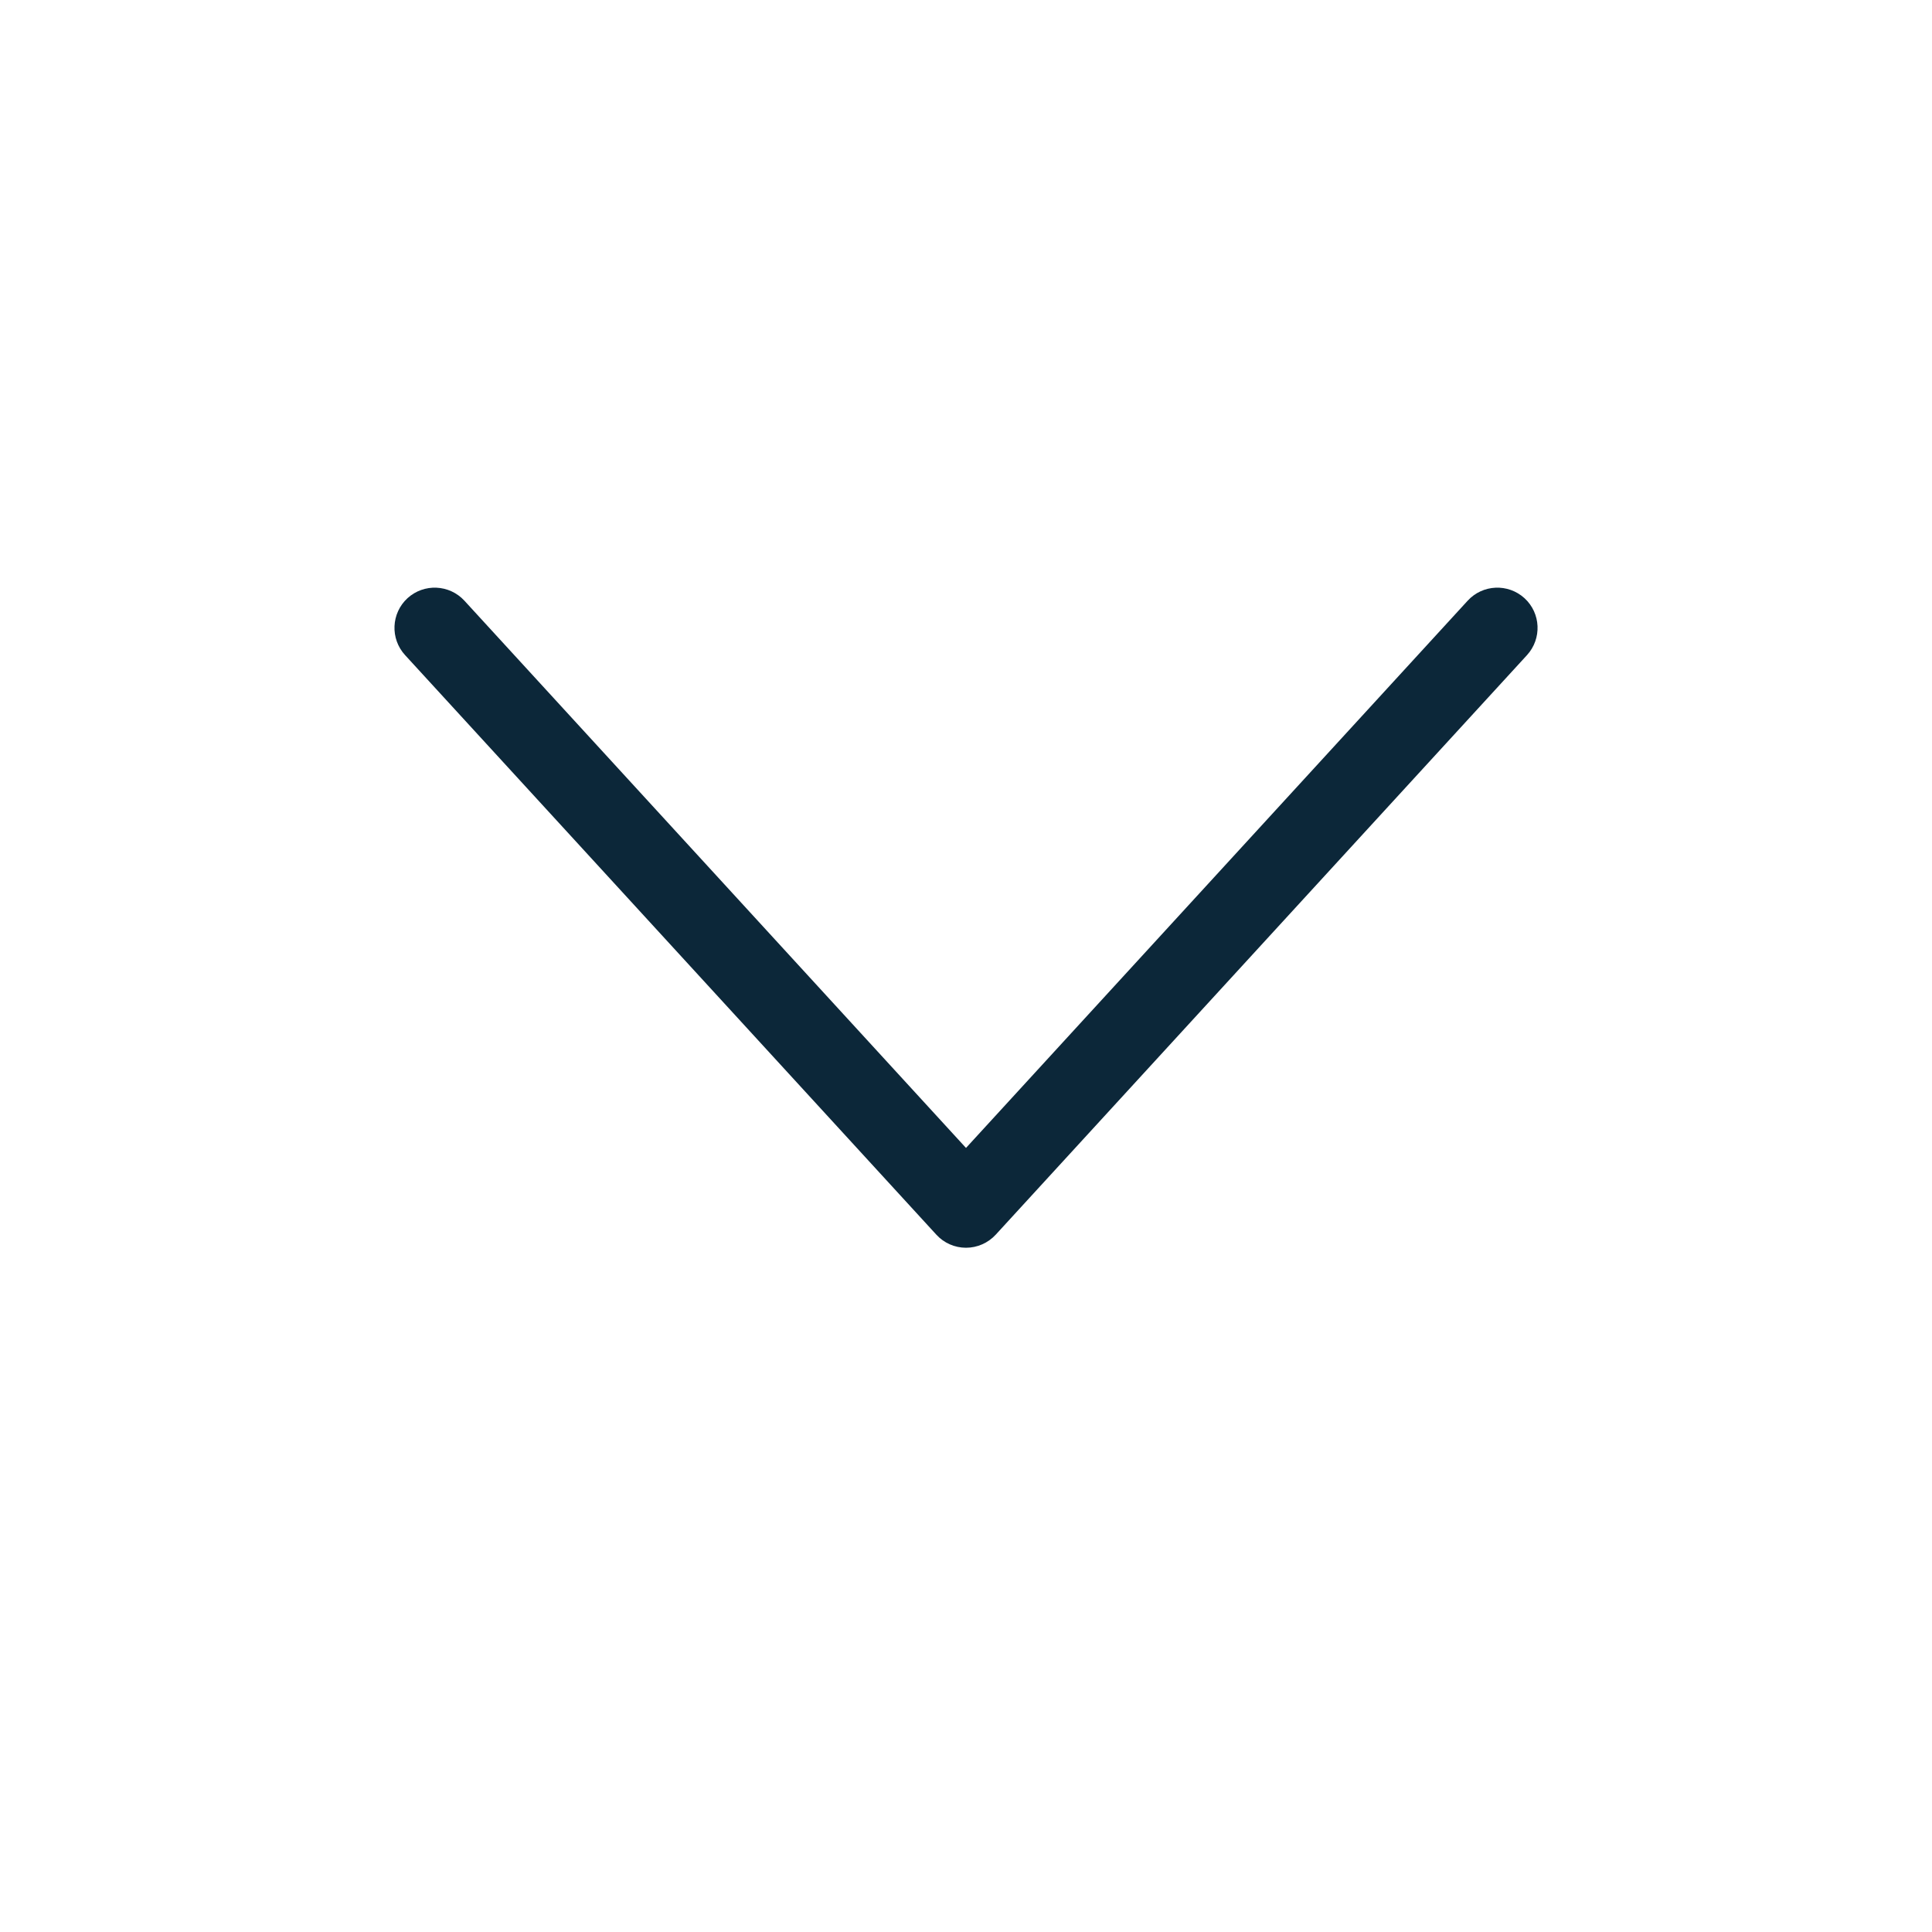
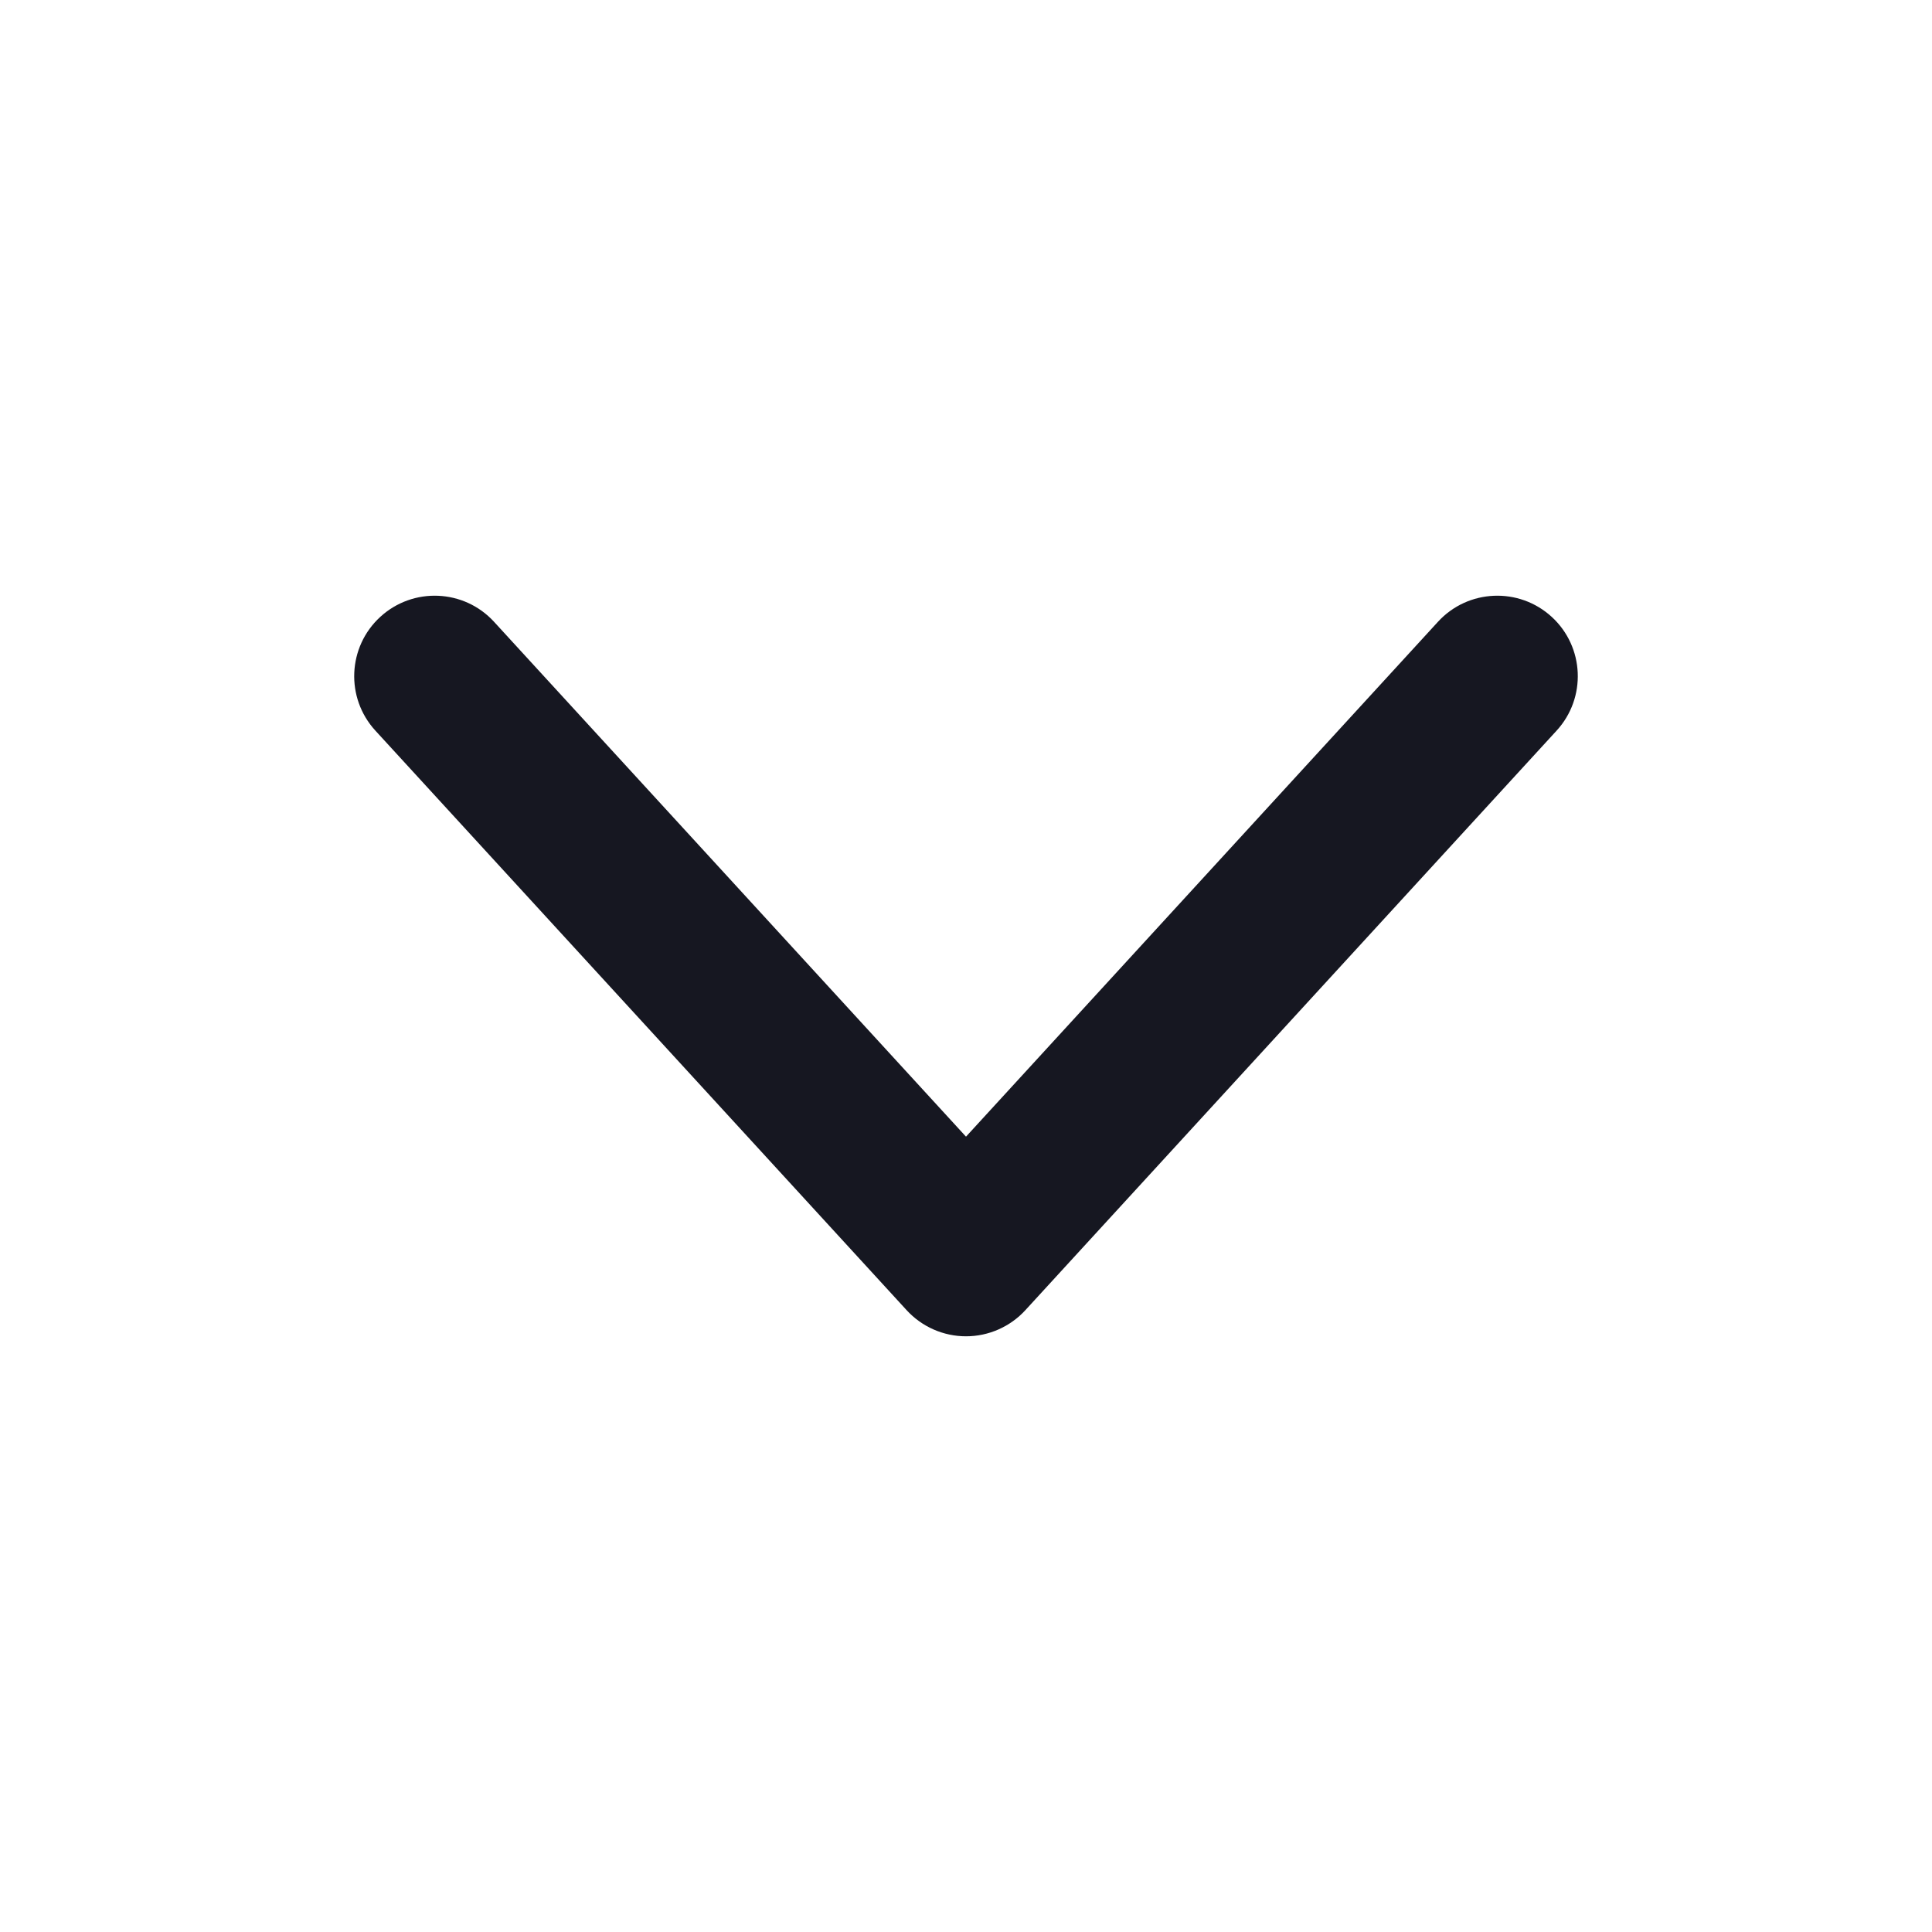
<svg xmlns="http://www.w3.org/2000/svg" width="24" height="24" viewBox="0 0 24 24" fill="none">
-   <path fill-rule="evenodd" clip-rule="evenodd" d="M18.938 7.431C19.142 7.618 19.155 7.934 18.969 8.138L12.369 15.338C12.274 15.441 12.14 15.5 12 15.5C11.86 15.5 11.726 15.441 11.632 15.338L5.032 8.138C4.845 7.934 4.859 7.618 5.062 7.431C5.266 7.245 5.582 7.259 5.769 7.462L12 14.26L18.232 7.462C18.418 7.259 18.734 7.245 18.938 7.431Z" fill="#0C2739" />
+   <path fill-rule="evenodd" clip-rule="evenodd" d="M19.337 9.076C19.71 8.669 19.683 8.036 19.276 7.663C18.869 7.29 18.236 7.317 17.863 7.724L12 14.12L6.137 7.724C5.764 7.317 5.131 7.29 4.724 7.663L5.062 8.031L4.724 7.663C4.317 8.036 4.29 8.669 4.663 9.076L11.263 16.276C11.452 16.482 11.72 16.6 12 16.6C12.28 16.6 12.548 16.482 12.737 16.276L19.337 9.076Z" fill="#161721" />
</svg>
